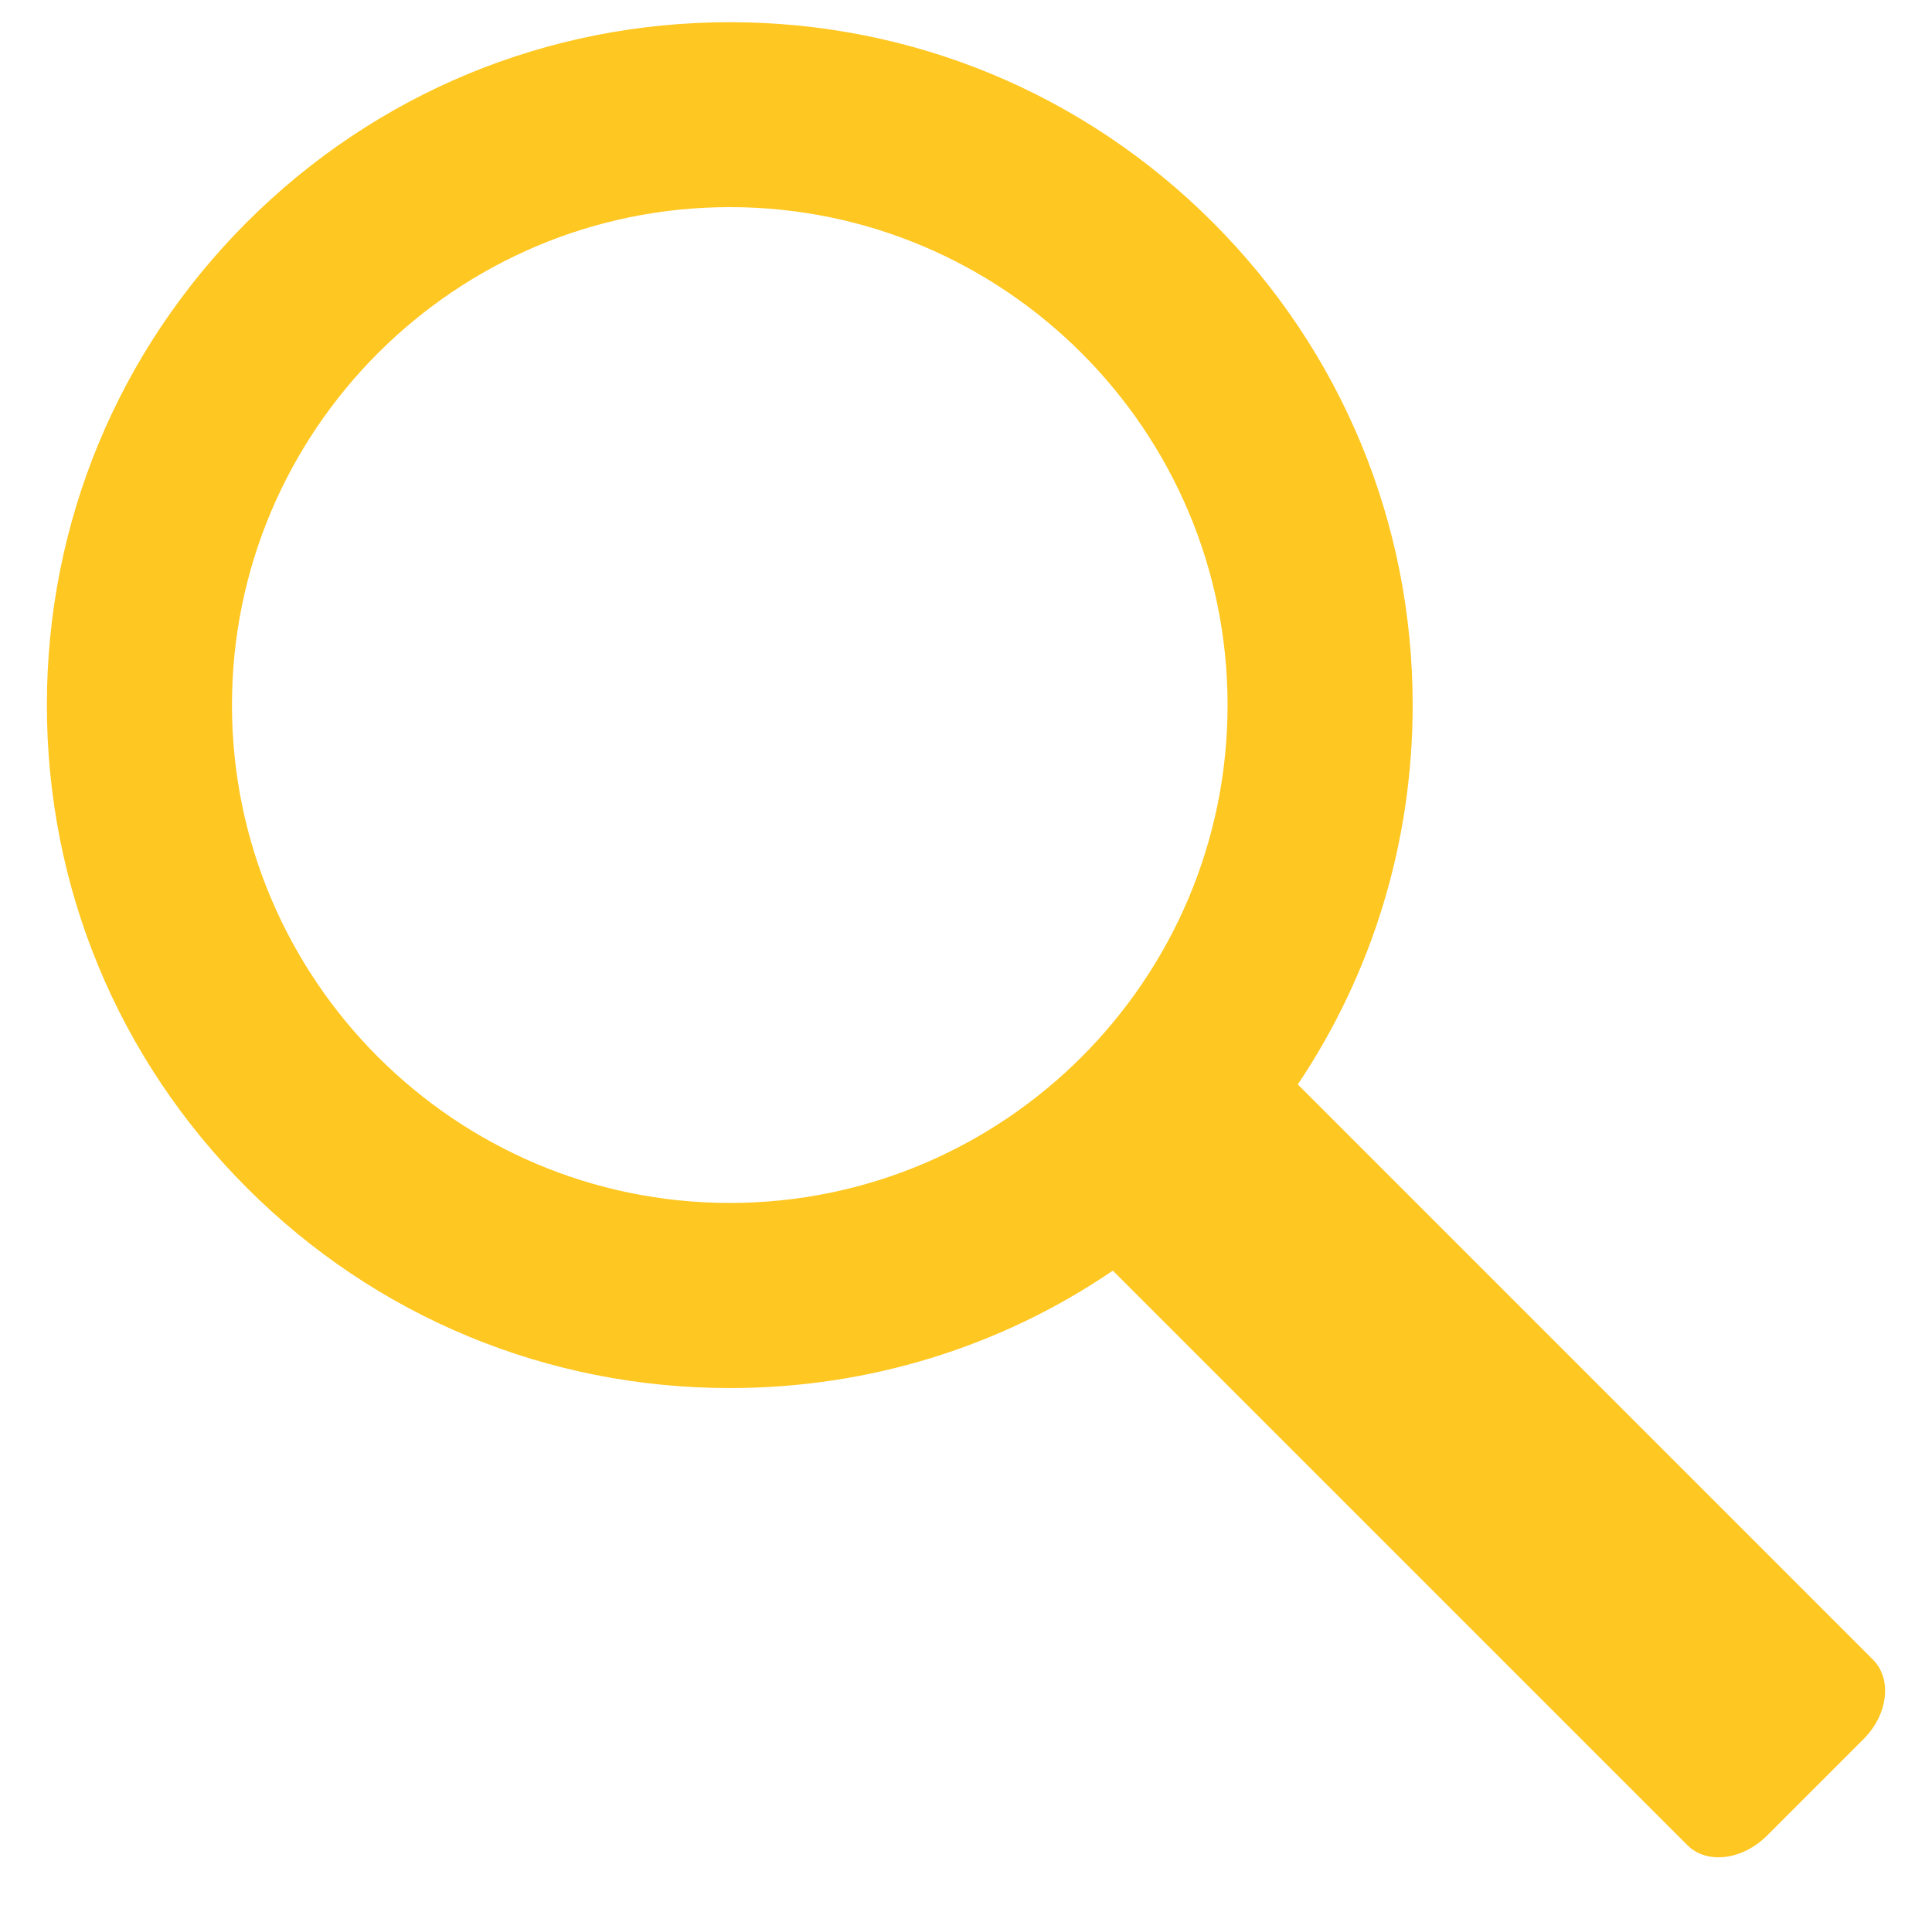
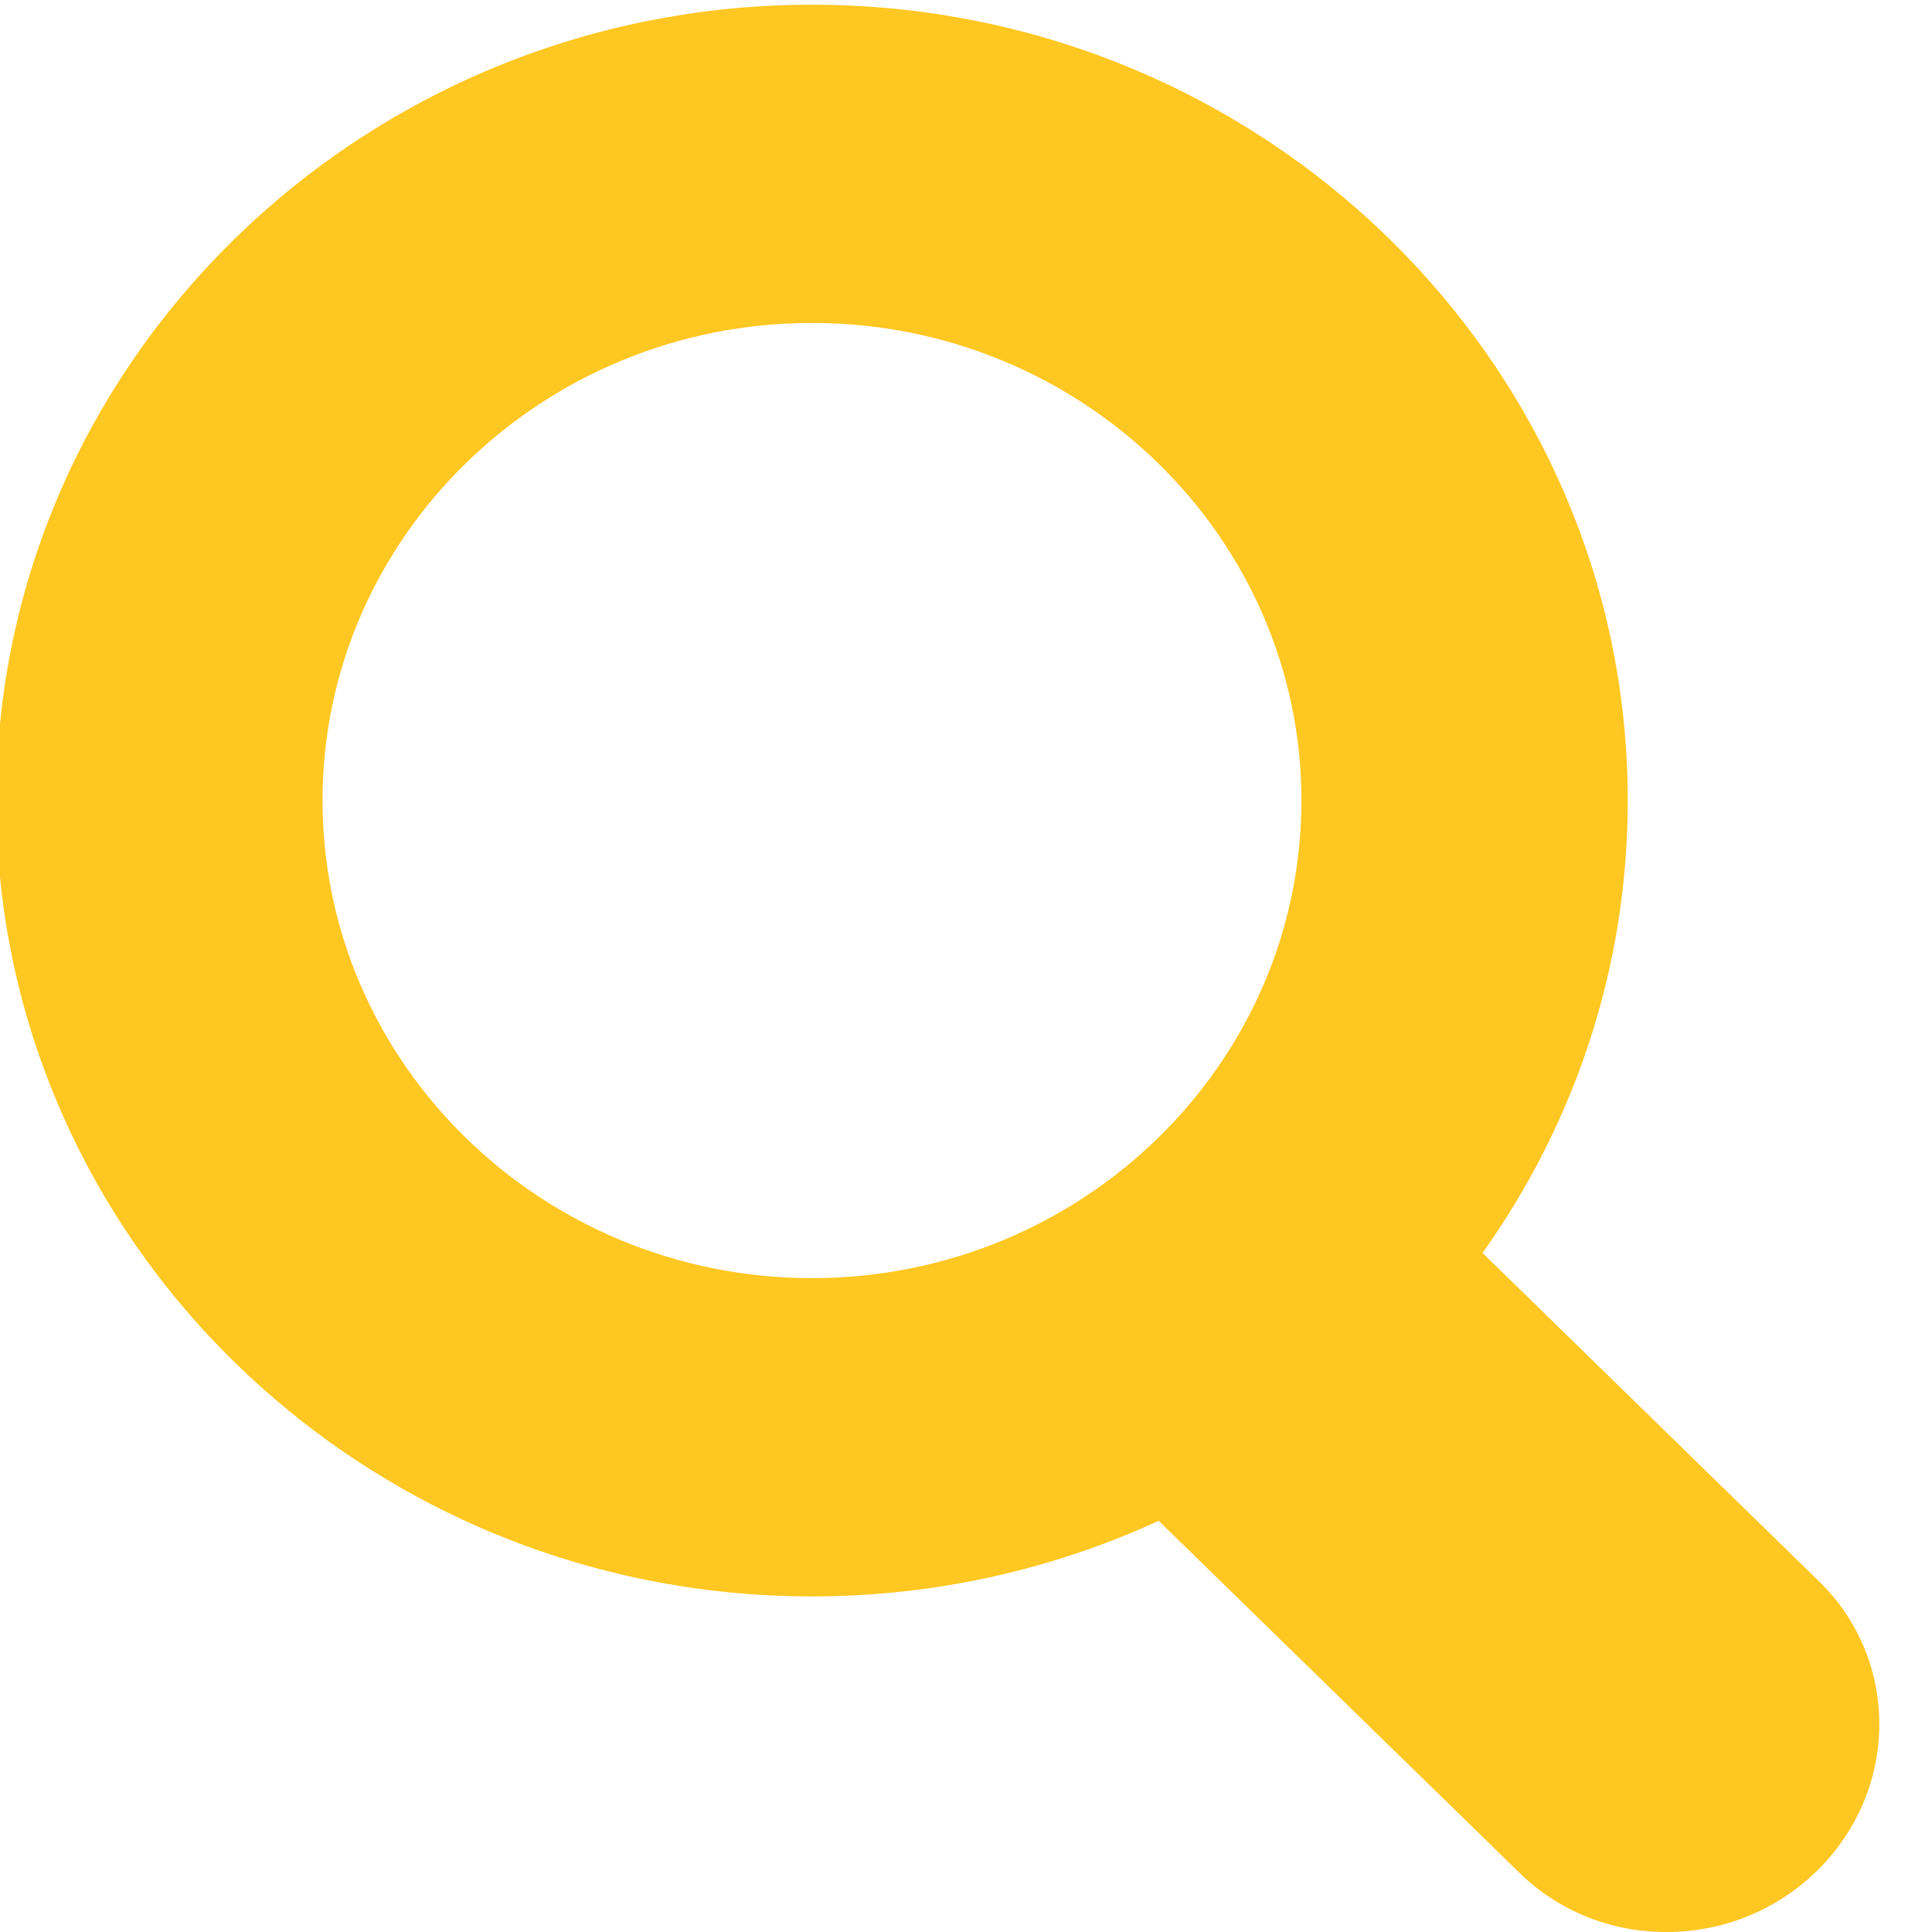
- <svg xmlns="http://www.w3.org/2000/svg" version="1.1" id="Layer_1" x="0px" y="0px" width="30.375px" height="30px" viewBox="0 0 30.375 30" style="enable-background:new 0 0 30.375 30;" xml:space="preserve">
-   <path style="fill:#FFC721;" d="M29.445,26.089l-9.041-9.041c1.174-1.751,1.806-3.809,1.806-5.964c0-2.867-1.117-5.563-3.145-7.591  c-2.028-2.027-4.725-3.144-7.592-3.144c-2.868,0-5.563,1.117-7.592,3.144c-2.026,2.028-3.144,4.724-3.144,7.591  c0,2.868,1.117,5.562,3.146,7.591c2.027,2.028,4.723,3.146,7.592,3.146c2.178,0,4.259-0.646,6.021-1.846l9.032,9.031  c0.305,0.307,0.865,0.237,1.252-0.148l1.518-1.518C29.685,26.953,29.751,26.393,29.445,26.089z M11.474,18.911  c-4.315,0-7.827-3.512-7.827-7.828c0-4.315,3.512-7.827,7.827-7.827S19.3,6.768,19.3,11.083C19.3,15.399,15.79,18.911,11.474,18.911  z" />
+ <svg xmlns="http://www.w3.org/2000/svg" version="1.1" id="Layer_1" x="0px" y="0px" width="50px" height="50px" viewBox="25 25 50 50" enable-background="new 25 25 50 50" xml:space="preserve">
+   <g id="Captions">
+ </g>
+   <g id="Your_Icon">
+     <g>
+       <path fill="#FFC721" d="M72.077,65.926l-8.709-8.5c2.367-3.324,3.758-7.361,3.758-11.708c0-11.357-9.473-20.596-21.113-20.596    c-11.641,0-21.11,9.238-21.11,20.596c0,11.359,9.469,20.597,21.11,20.597c3.208,0,6.248-0.703,8.974-1.957l9.35,9.123    c1.008,0.98,2.354,1.52,3.785,1.52c1.467,0,2.852-0.561,3.896-1.58C74.153,71.338,74.179,67.973,72.077,65.926z M33.347,45.717    c0-6.813,5.683-12.359,12.667-12.359s12.667,5.546,12.667,12.359c0,6.816-5.684,12.361-12.667,12.361S33.347,52.533,33.347,45.717    z" />
+     </g>
+   </g>
</svg>
